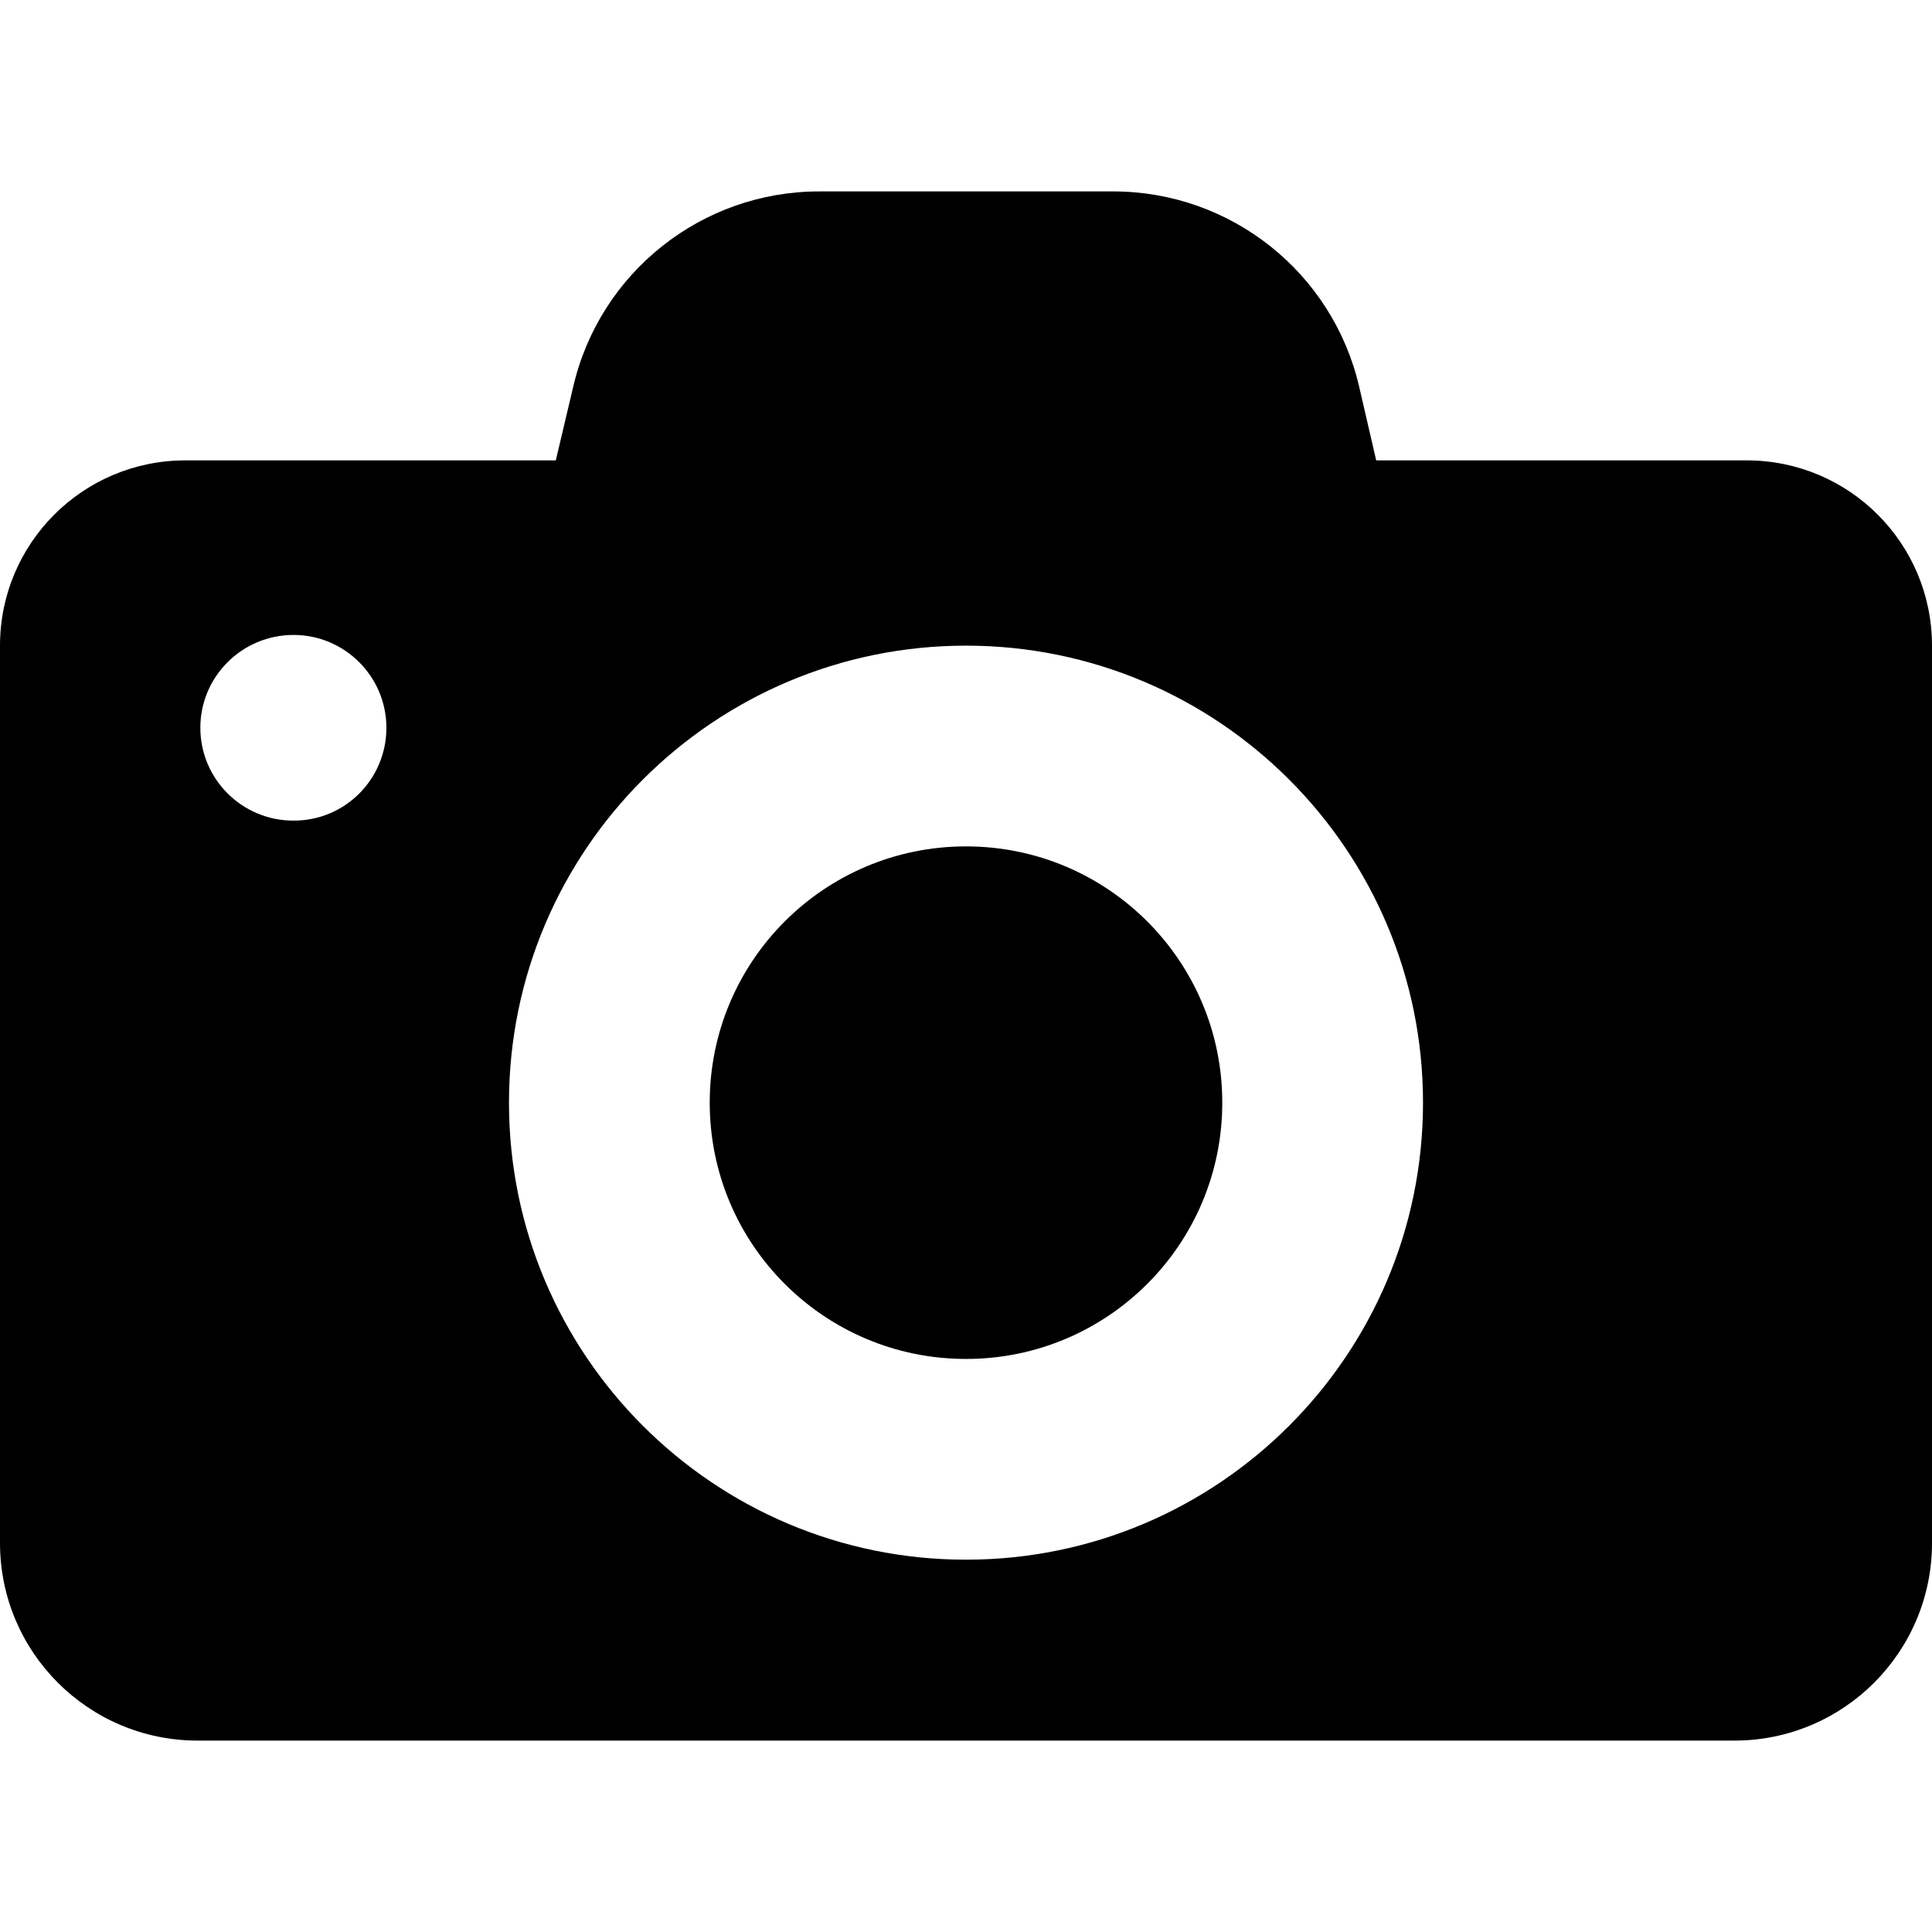
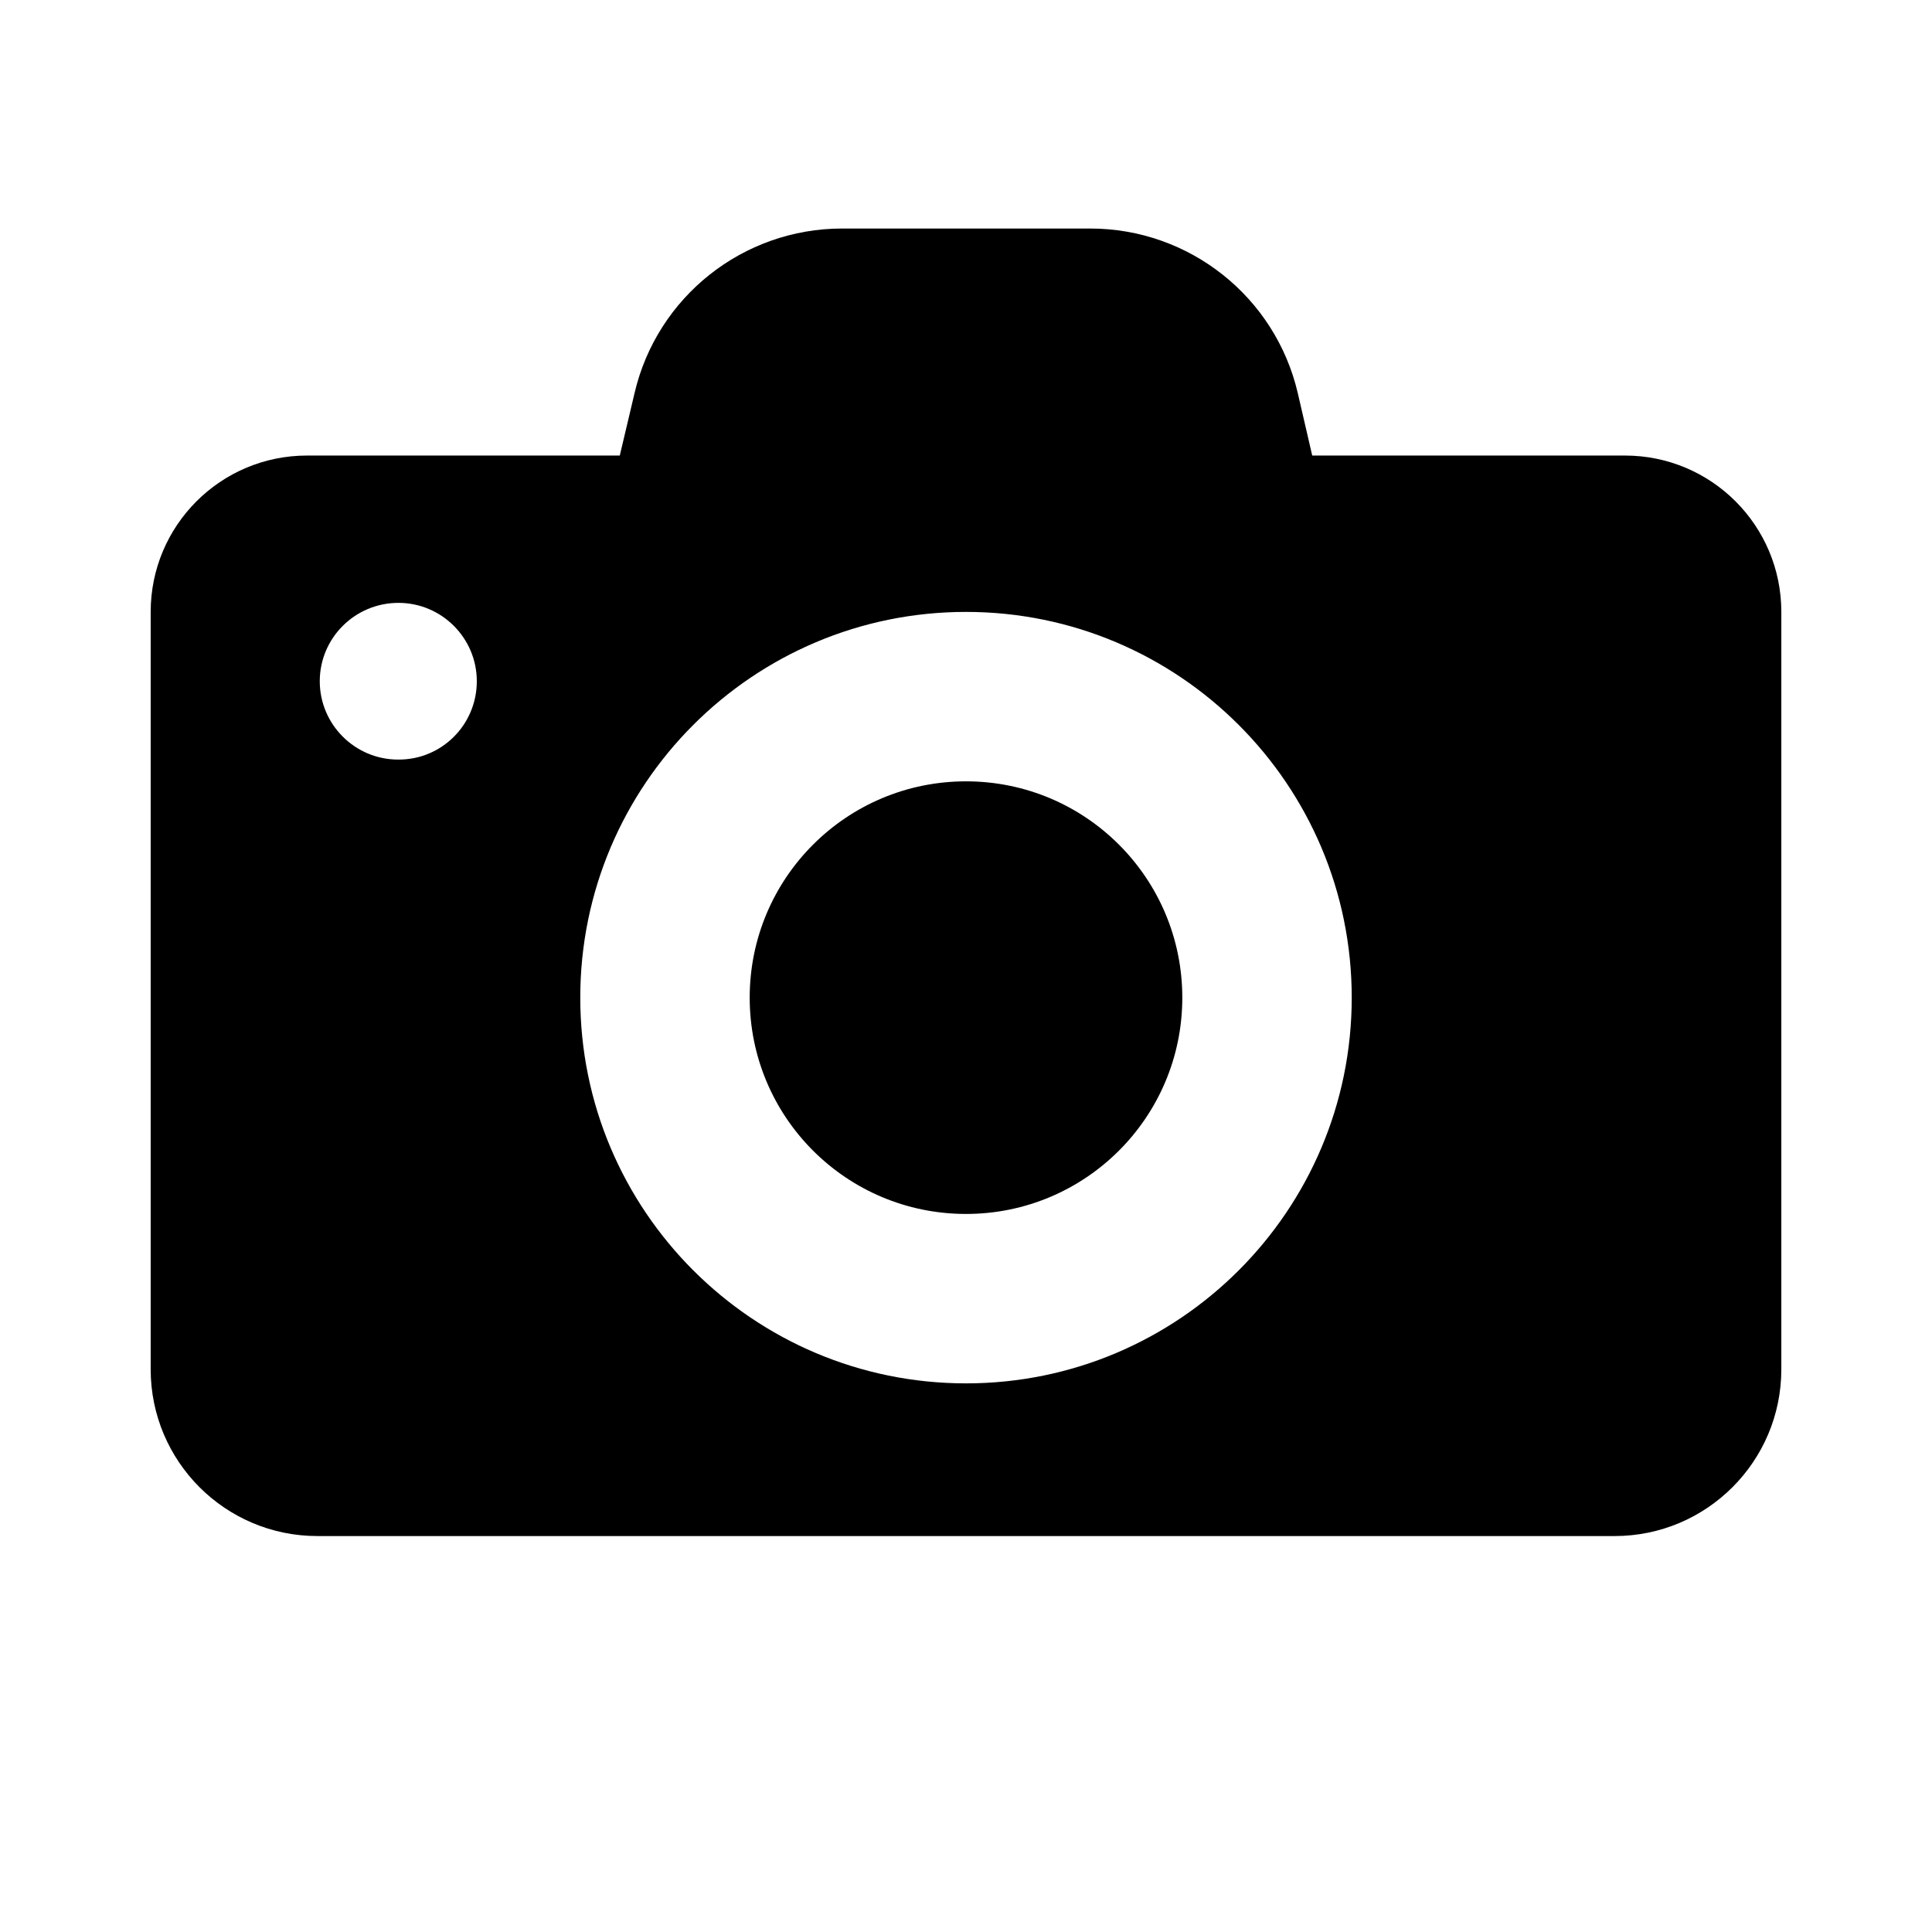
- <svg xmlns="http://www.w3.org/2000/svg" fill="#000000" height="800px" width="800px" version="1.1" id="Capa_1" viewBox="0 0 487 487" xml:space="preserve">
+ <svg xmlns="http://www.w3.org/2000/svg" fill="#000000" height="800px" width="800px" version="1.1" id="Capa_1" viewBox="-45 -20 577 577" xml:space="preserve">
  <g>
    <g>
      <path d="M308.1,277.95c0,35.7-28.9,64.6-64.6,64.6s-64.6-28.9-64.6-64.6s28.9-64.6,64.6-64.6S308.1,242.25,308.1,277.95z     M440.3,116.05c25.8,0,46.7,20.9,46.7,46.7v122.4v103.8c0,27.5-22.3,49.8-49.8,49.8H49.8c-27.5,0-49.8-22.3-49.8-49.8v-103.9    v-122.3l0,0c0-25.8,20.9-46.7,46.7-46.7h93.4l4.4-18.6c6.7-28.8,32.4-49.2,62-49.2h74.1c29.6,0,55.3,20.4,62,49.2l4.3,18.6H440.3z     M97.4,183.45c0-12.9-10.5-23.4-23.4-23.4c-13,0-23.5,10.5-23.5,23.4s10.5,23.4,23.4,23.4C86.9,206.95,97.4,196.45,97.4,183.45z     M358.7,277.95c0-63.6-51.6-115.2-115.2-115.2s-115.2,51.6-115.2,115.2s51.6,115.2,115.2,115.2S358.7,341.55,358.7,277.95z" />
    </g>
  </g>
</svg>
